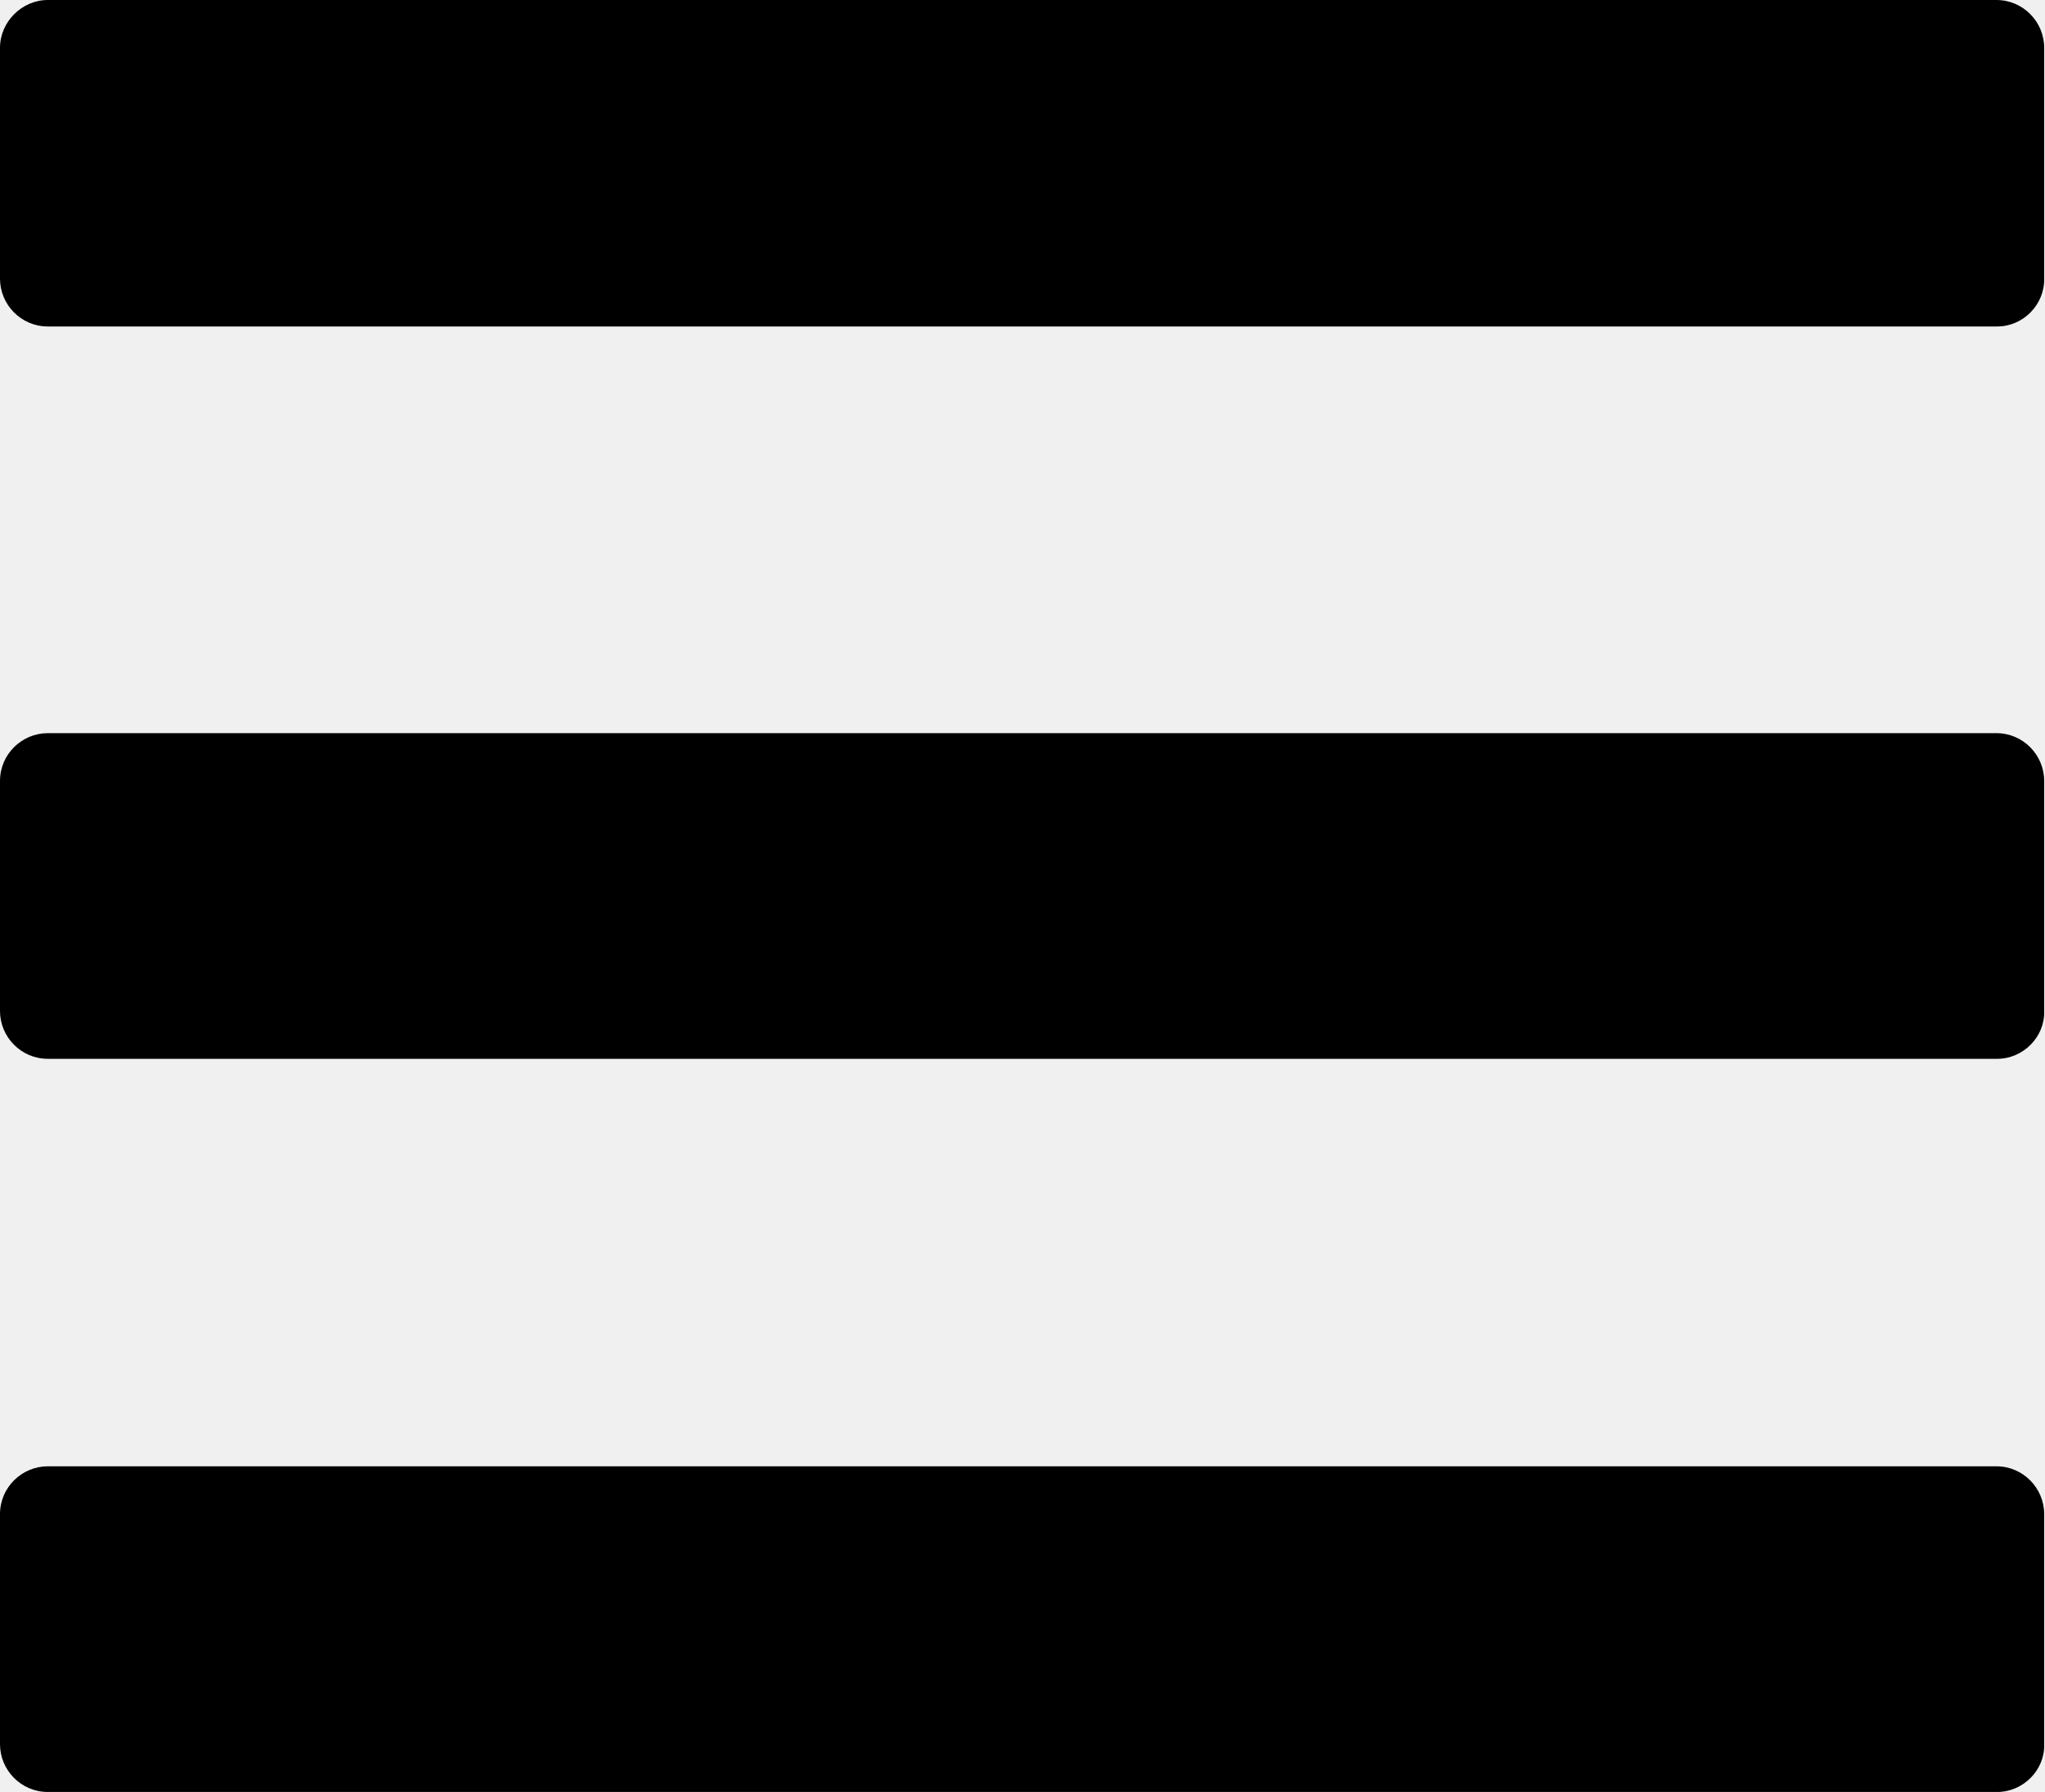
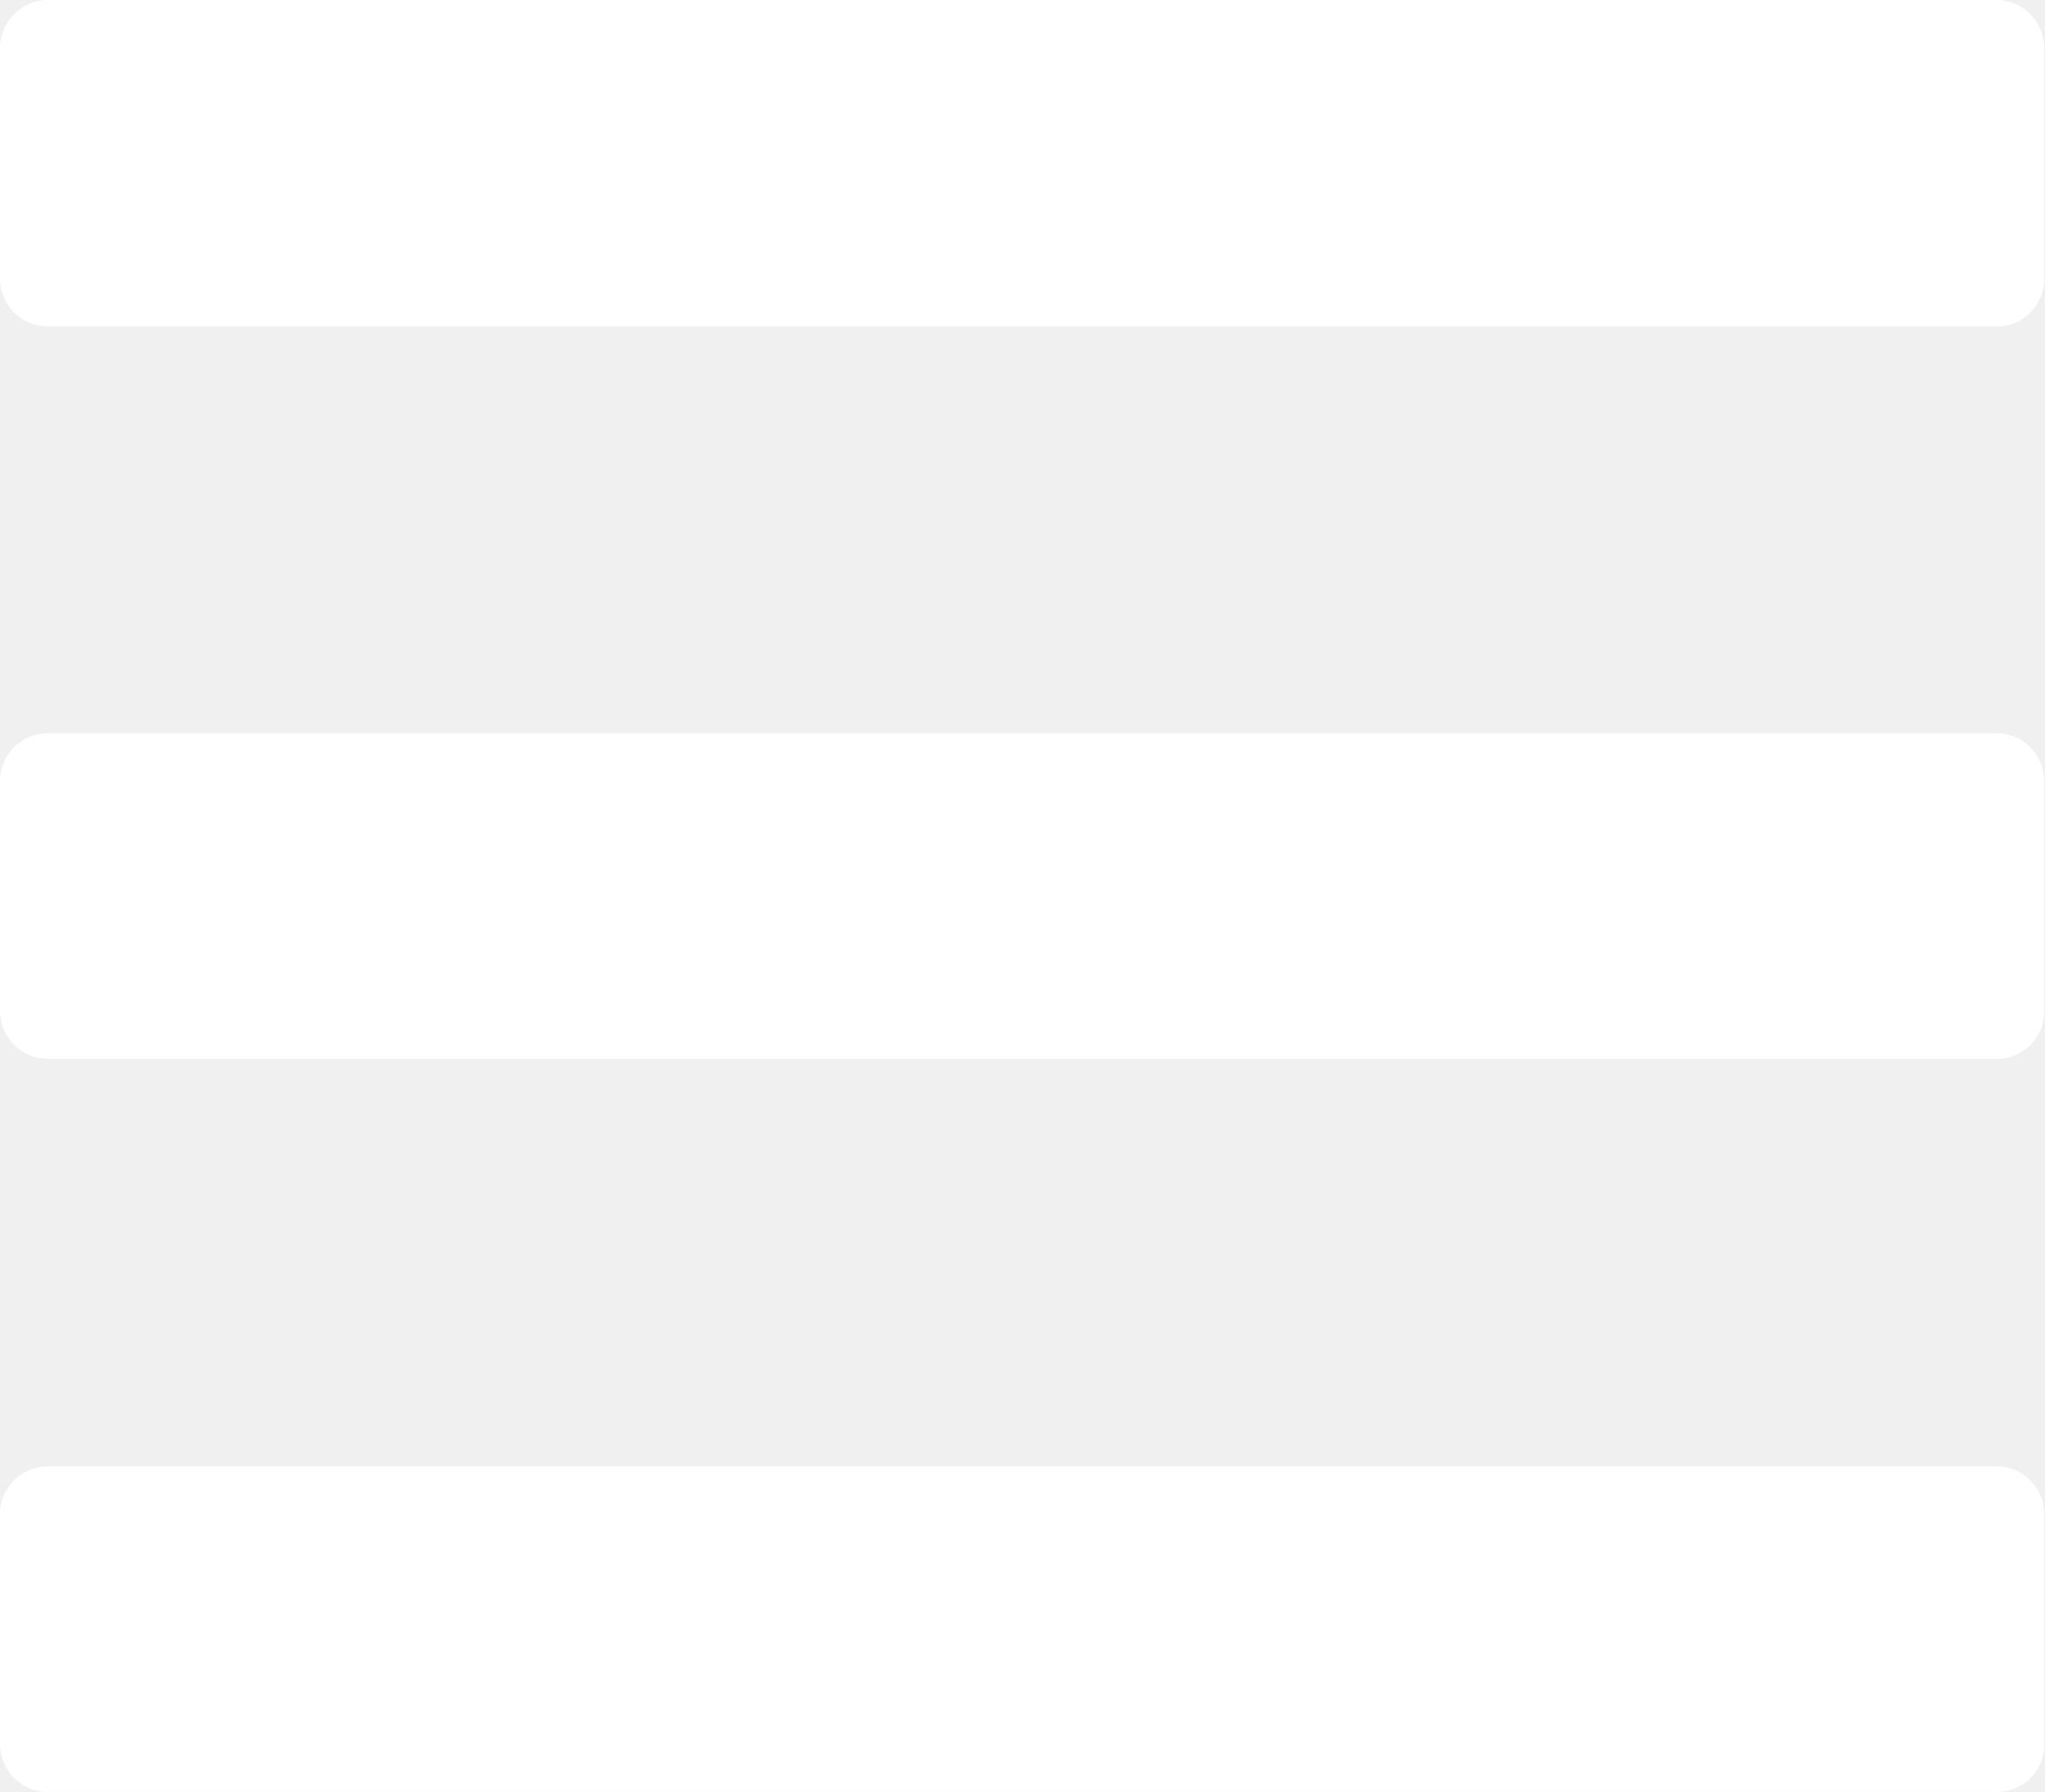
<svg xmlns="http://www.w3.org/2000/svg" version="1.1" id="Capa_1" x="0px" y="0px" viewBox="0 0 252.4 221.2" style="enable-background:new 0 0 252.4 221.2;" xml:space="preserve">
-   <path d="M246.5,40.3H5.9c-3.3,0-5.9-2.7-5.9-5.9V5.9C0,2.7,2.7,0,5.9,0h240.5c3.3,0,5.9,2.7,5.9,5.9v28.4  C252.4,37.6,249.7,40.3,246.5,40.3z" />
-   <path d="M246.5,130.7H5.9c-3.3,0-5.9-2.7-5.9-5.9V96.4c0-3.3,2.7-5.9,5.9-5.9h240.5c3.3,0,5.9,2.7,5.9,5.9v28.4  C252.4,128,249.7,130.7,246.5,130.7z" />
-   <path d="M246.5,221.2H5.9c-3.3,0-5.9-2.7-5.9-5.9v-28.4c0-3.3,2.7-5.9,5.9-5.9h240.5c3.3,0,5.9,2.7,5.9,5.9v28.4  C252.4,218.5,249.7,221.2,246.5,221.2z" />
+   <style type="text/css">
+ 	.st0{fill:#FFFFFF;}
+ </style>
+   <path class="st0" d="M246.5,40.3H5.9c-3.3,0-5.9-2.7-5.9-5.9V5.9C0,2.7,2.7,0,5.9,0h240.5c3.3,0,5.9,2.7,5.9,5.9v28.4  C252.4,37.6,249.7,40.3,246.5,40.3z" />
+   <path class="st0" d="M246.5,130.7H5.9c-3.3,0-5.9-2.7-5.9-5.9V96.4c0-3.3,2.7-5.9,5.9-5.9h240.5c3.3,0,5.9,2.7,5.9,5.9v28.4  C252.4,128,249.7,130.7,246.5,130.7z" />
+   <path class="st0" d="M246.5,221.2H5.9c-3.3,0-5.9-2.7-5.9-5.9v-28.4c0-3.3,2.7-5.9,5.9-5.9h240.5c3.3,0,5.9,2.7,5.9,5.9v28.4  C252.4,218.5,249.7,221.2,246.5,221.2z" />
</svg>
